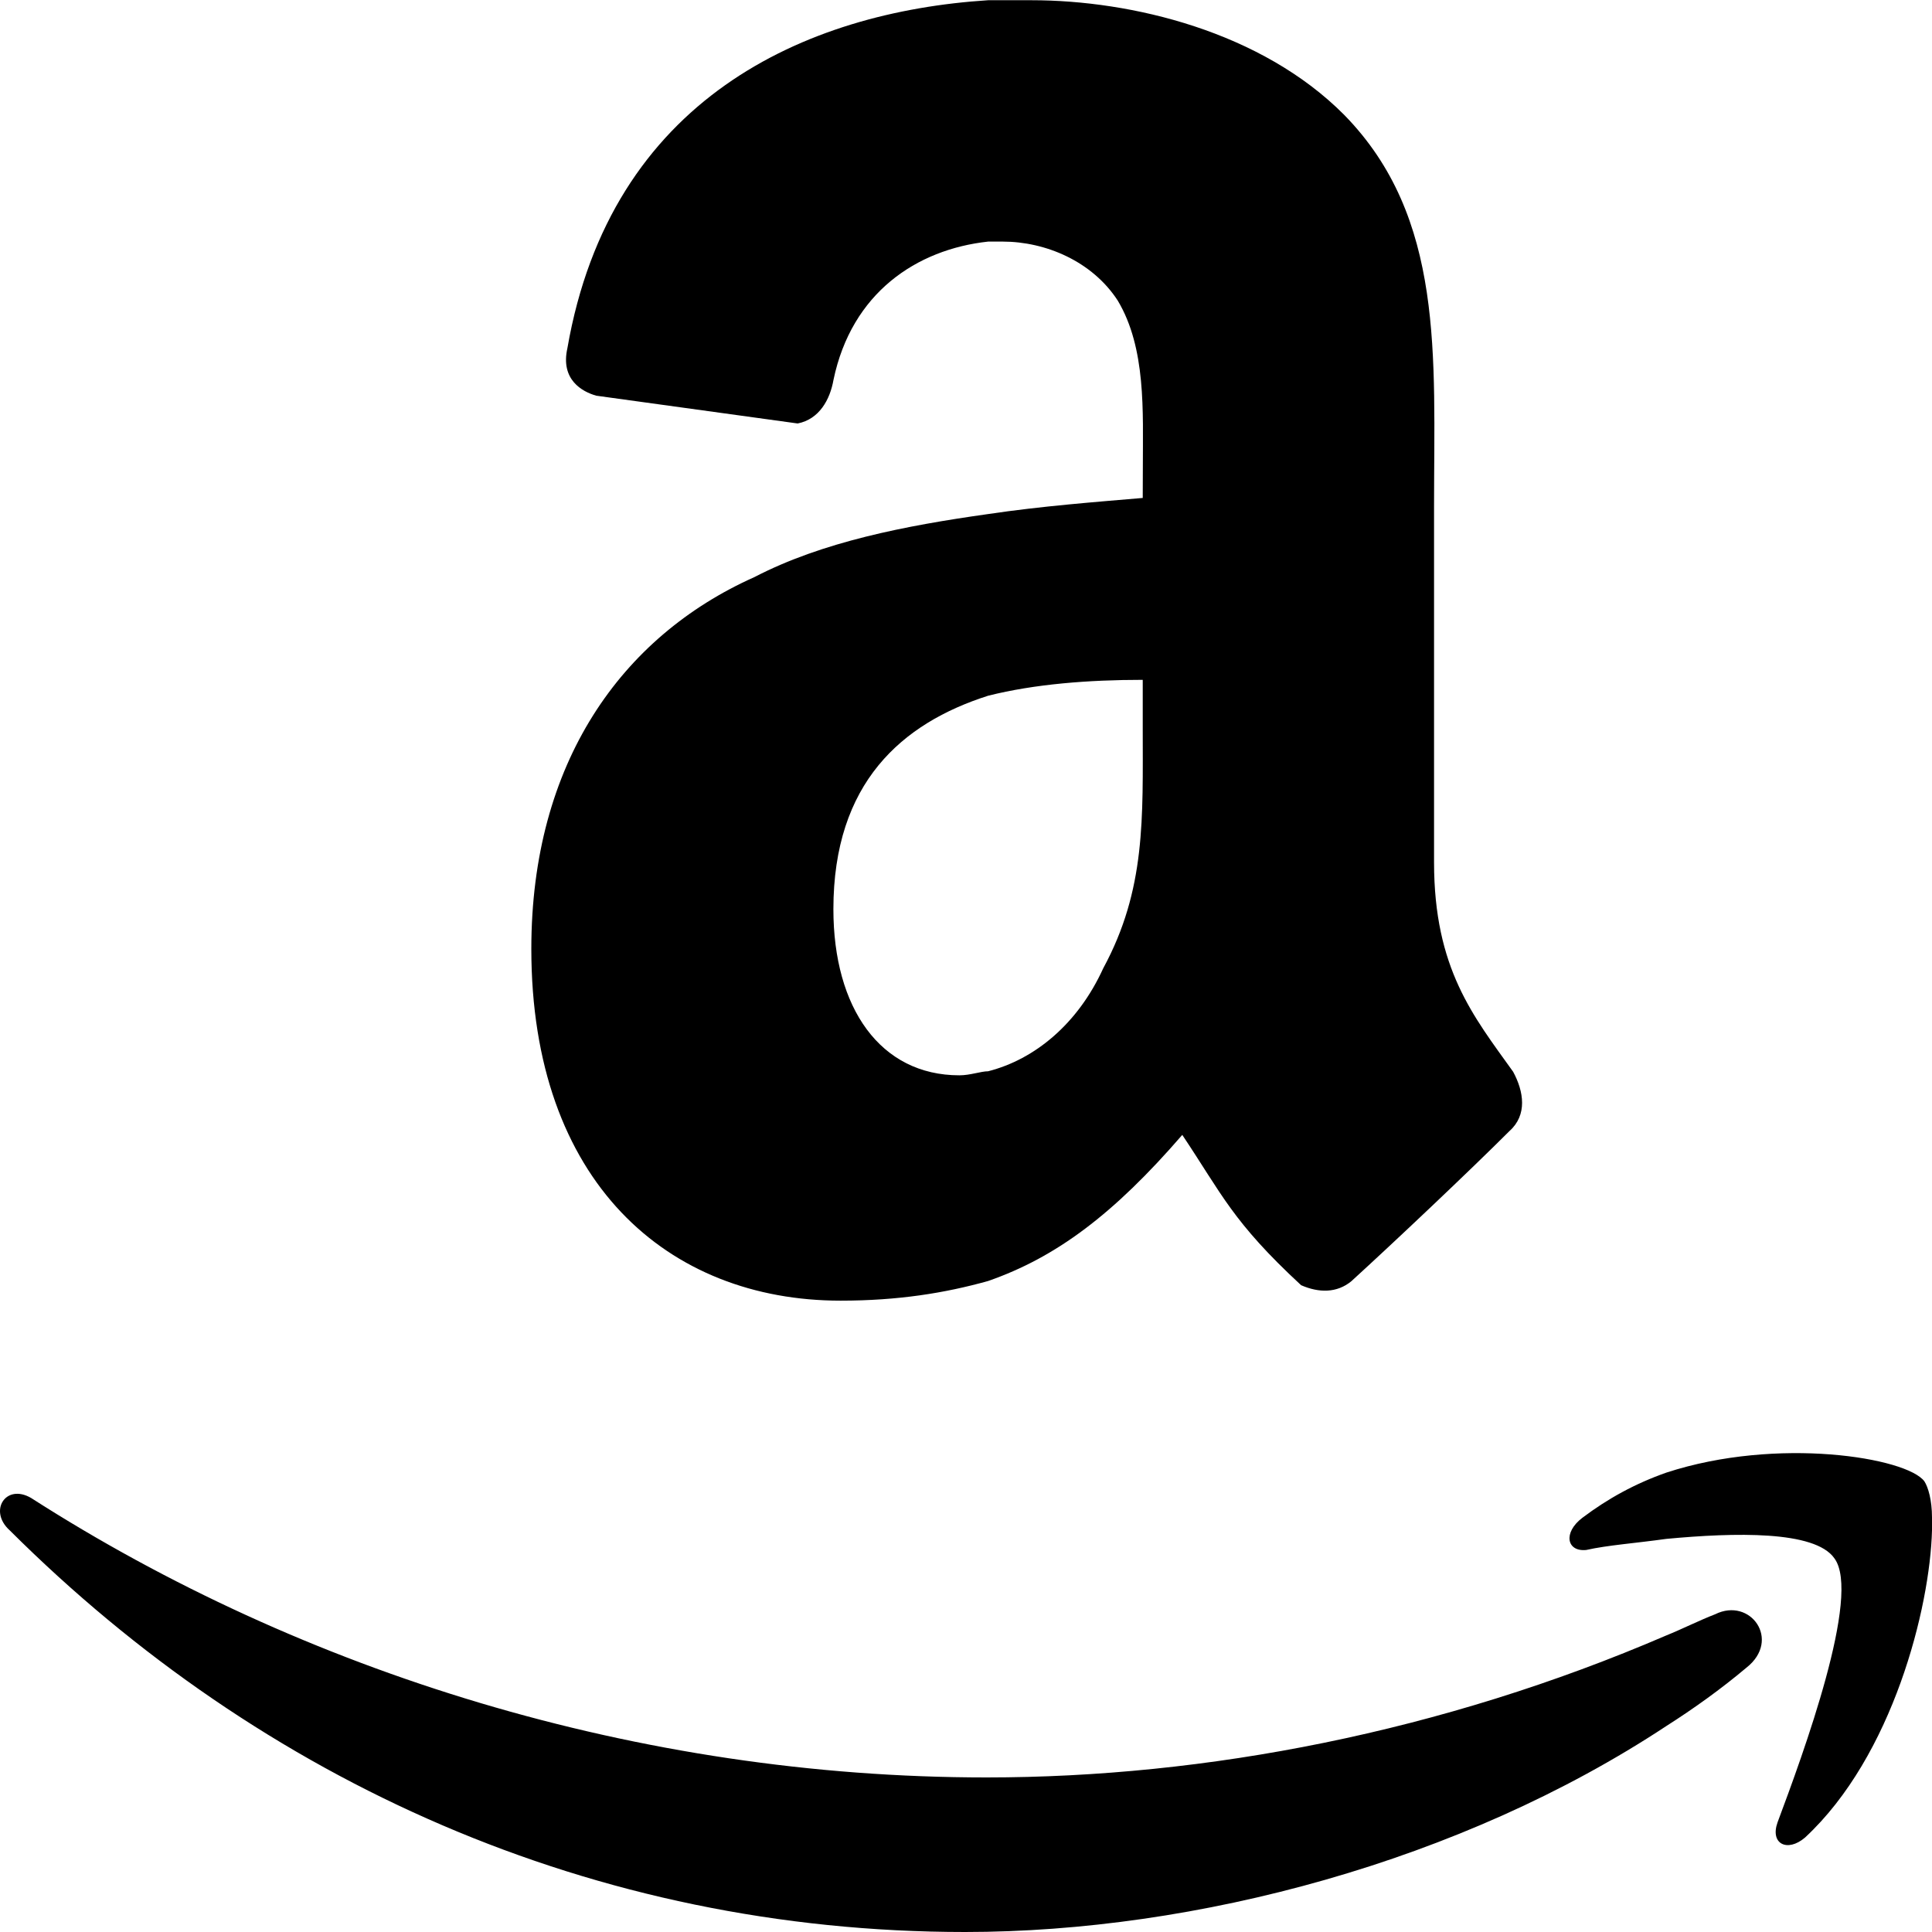
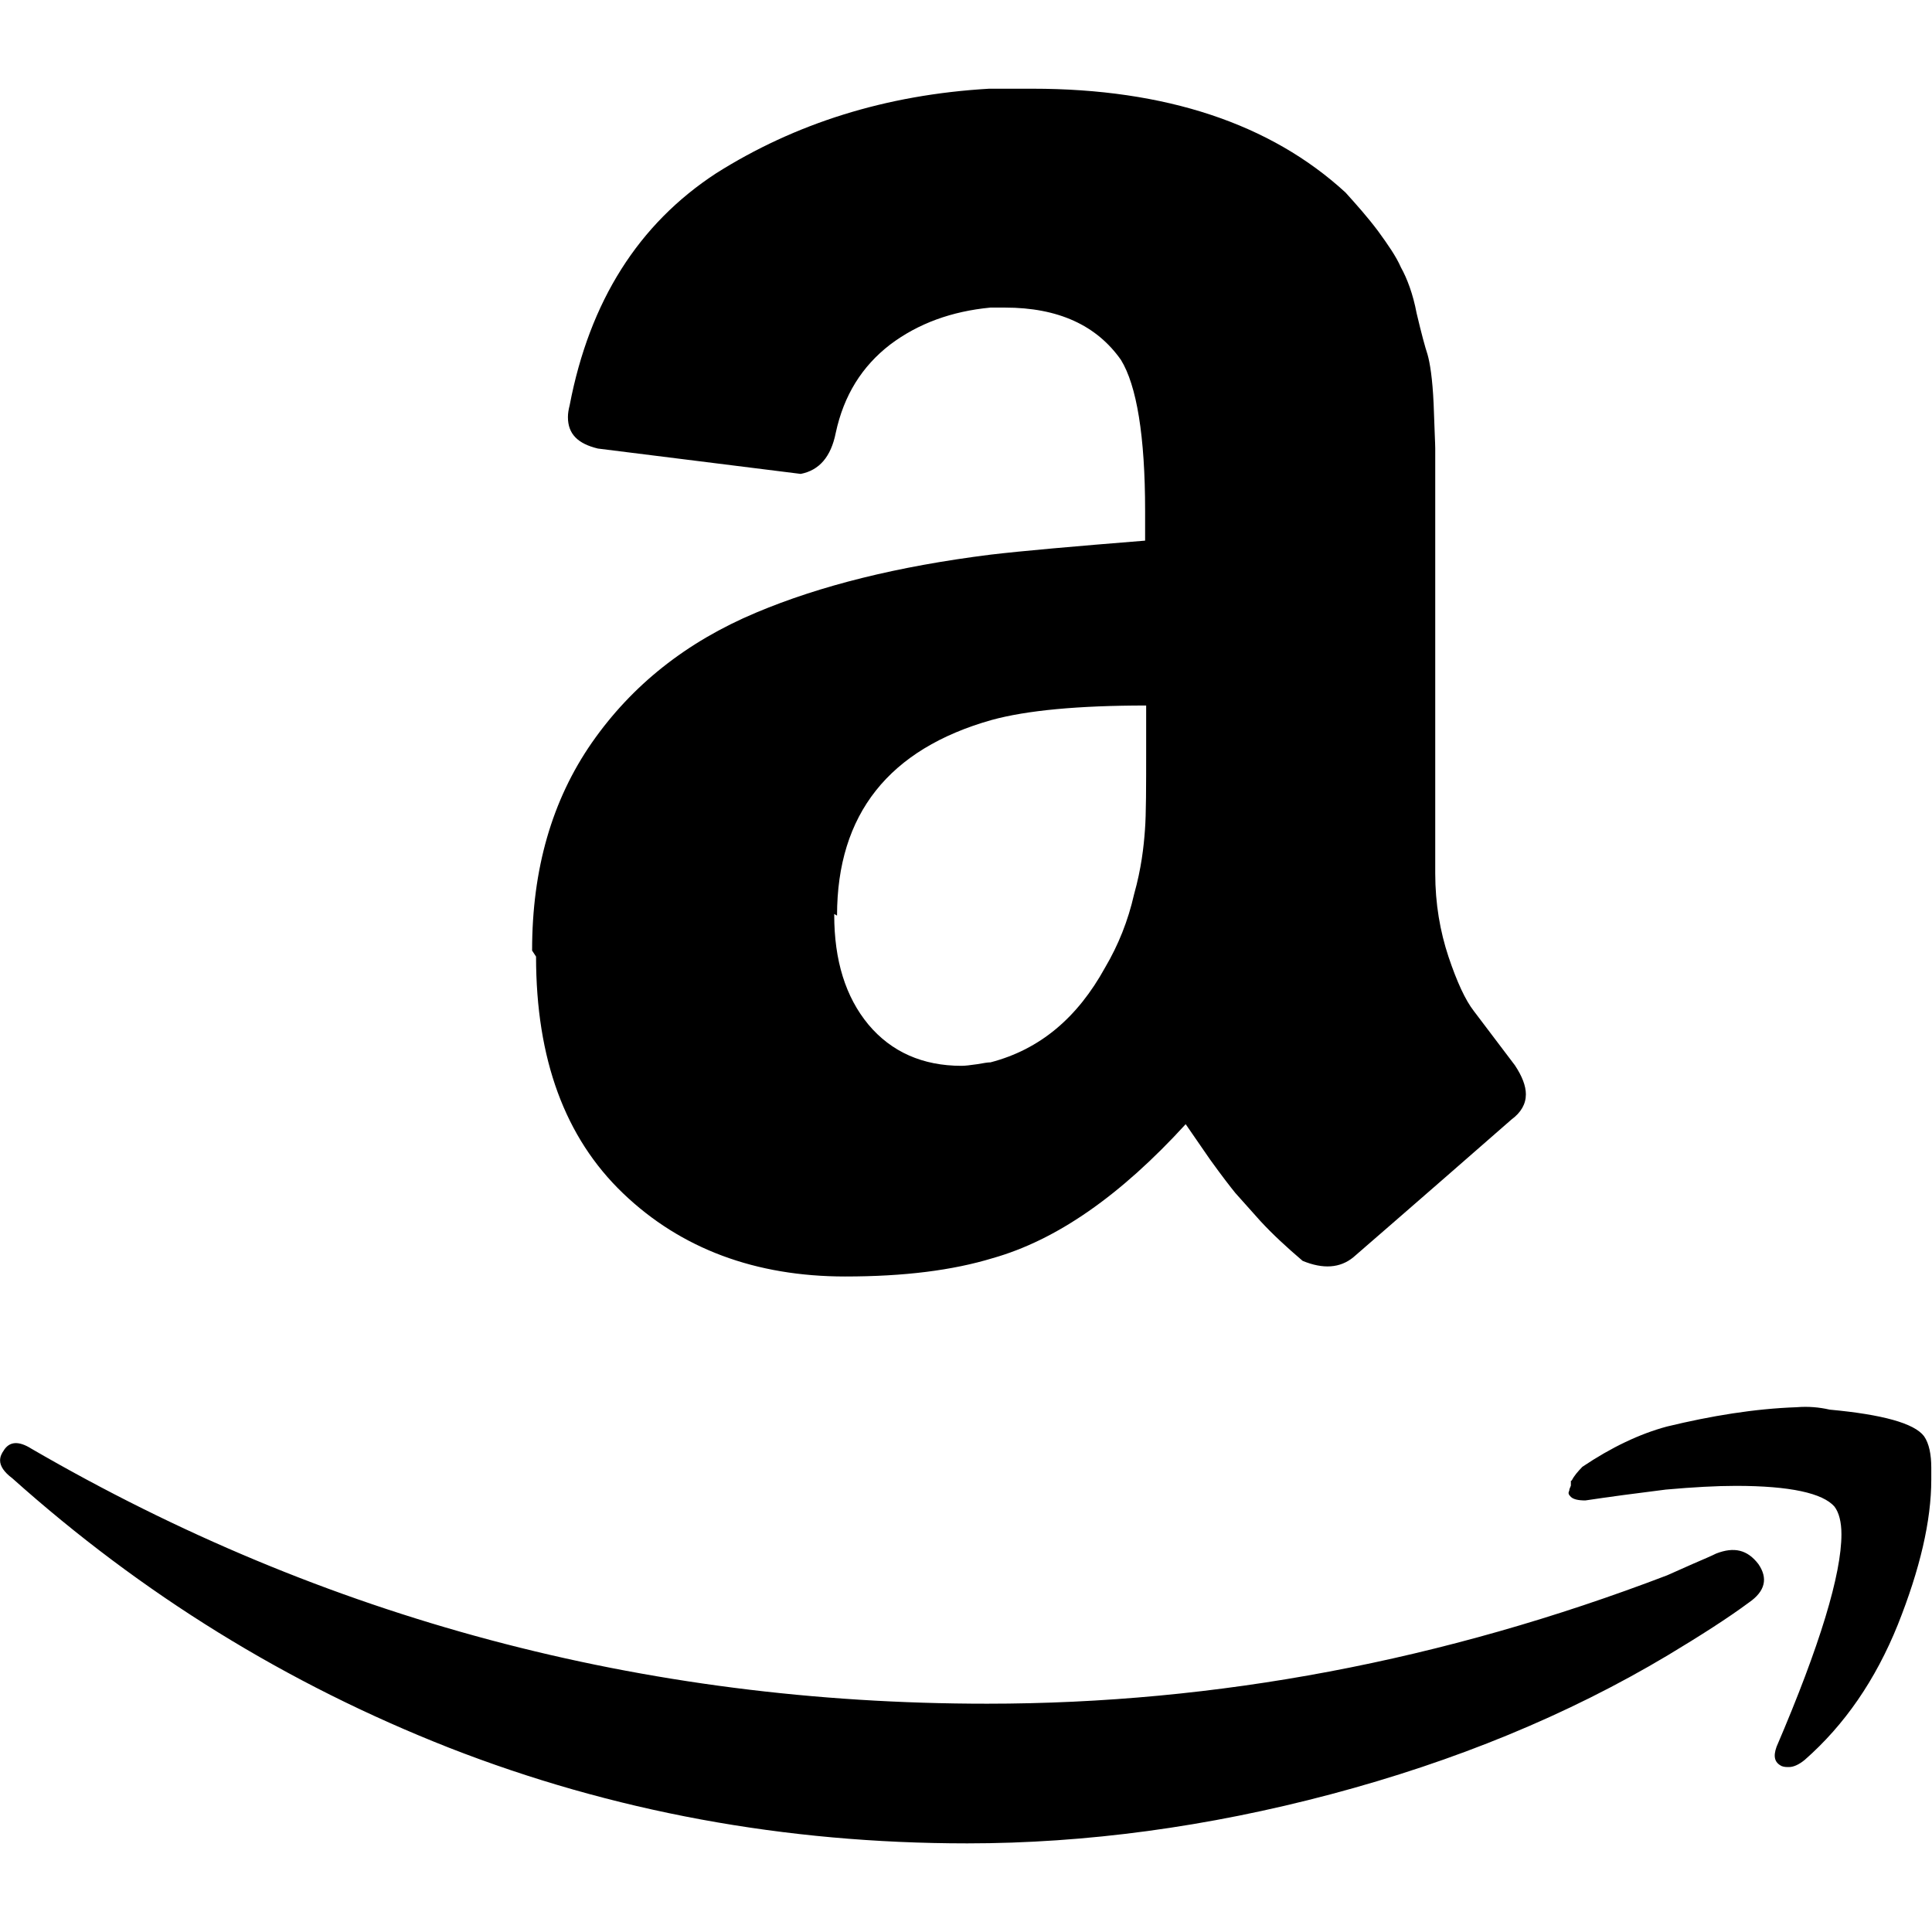
- <svg xmlns="http://www.w3.org/2000/svg" version="1.1" id="Capa_1" x="0px" y="0px" width="17.25px" height="17.25px" viewBox="9.084 9.084 17.25 17.25" enable-background="new 9.084 9.084 17.25 17.25" xml:space="preserve">
-   <g>
-     <path d="M19.287,13.53c-0.418,0.036-0.899,0.072-1.382,0.144c-0.738,0.104-1.477,0.247-2.086,0.563   c-1.188,0.531-1.991,1.66-1.991,3.319c0,2.084,1.221,3.141,2.761,3.141c0.515,0,0.932-0.068,1.316-0.175   c0.611-0.212,1.125-0.6,1.735-1.305c0.354,0.529,0.449,0.776,1.061,1.342c0.16,0.07,0.32,0.07,0.448-0.035   c0.386-0.352,1.059-0.988,1.413-1.342c0.16-0.143,0.128-0.352,0.032-0.529c-0.354-0.495-0.706-0.919-0.706-1.87v-3.178   c0-1.344,0.096-2.578-0.802-3.495c-0.739-0.744-1.896-1.024-2.793-1.024c-0.129,0-0.257,0-0.386,0   c-1.638,0.105-3.371,0.881-3.757,3.107c-0.063,0.28,0.13,0.388,0.258,0.424l1.798,0.248c0.193-0.038,0.289-0.213,0.32-0.39   c0.162-0.775,0.739-1.164,1.381-1.234c0.033,0,0.065,0,0.129,0c0.385,0,0.801,0.177,1.028,0.527   c0.254,0.425,0.224,0.991,0.224,1.484L19.287,13.53L19.287,13.53z M18.934,17.73c-0.225,0.494-0.61,0.813-1.028,0.919   c-0.064,0-0.159,0.036-0.256,0.036c-0.706,0-1.125-0.601-1.125-1.483c0-1.128,0.611-1.66,1.381-1.906   c0.417-0.105,0.9-0.142,1.381-0.142v0.424C19.287,16.391,19.316,17.025,18.934,17.73z M26.334,22.633v0.115   c-0.018,0.689-0.349,2.015-1.134,2.743c-0.157,0.134-0.314,0.057-0.245-0.136c0.229-0.612,0.751-2.033,0.507-2.358   c-0.174-0.249-0.89-0.23-1.5-0.173c-0.278,0.039-0.523,0.056-0.715,0.099c-0.174,0.018-0.21-0.154-0.035-0.287   c0.228-0.172,0.472-0.306,0.751-0.404c0.993-0.324,2.146-0.134,2.303,0.078C26.3,22.363,26.334,22.478,26.334,22.633z    M24.677,23.974c-0.227,0.191-0.47,0.365-0.715,0.521c-1.831,1.209-4.203,1.839-6.261,1.839c-3.315,0-6.28-1.343-8.53-3.586   c-0.193-0.173-0.036-0.422,0.191-0.289c2.425,1.554,5.425,2.495,8.53,2.495c1.955,0,4.063-0.403,6.07-1.268   c0.139-0.056,0.296-0.135,0.436-0.189C24.712,23.341,24.991,23.727,24.677,23.974z" />
-   </g>
+ <svg xmlns="http://www.w3.org/2000/svg" aria-labelledby="simpleicons-amazon-icon" role="img" viewBox="0 0 24 24">
+   <path d="M.045 18.02c.072-.116.187-.124.348-.022 3.636 2.11 7.594 3.166 11.87 3.166 2.852 0 5.668-.533 8.447-1.595l.315-.14c.138-.06.234-.1.293-.13.226-.088.39-.046.525.13.12.174.09.336-.12.48-.256.19-.6.41-1.006.654-1.244.743-2.64 1.316-4.185 1.726-1.53.406-3.045.61-4.516.61-2.265 0-4.41-.396-6.435-1.187-2.02-.794-3.82-1.91-5.43-3.35-.1-.074-.15-.15-.15-.22 0-.047.02-.09.05-.13zm6.565-6.218c0-1.005.247-1.863.743-2.577.495-.71 1.17-1.25 2.04-1.615.796-.335 1.756-.575 2.912-.72.39-.046 1.033-.103 1.92-.174v-.37c0-.93-.105-1.558-.3-1.875-.302-.43-.78-.65-1.44-.65h-.182c-.48.046-.896.196-1.246.46-.35.27-.575.63-.675 1.096-.06.3-.206.465-.435.51l-2.52-.315c-.248-.06-.372-.18-.372-.39 0-.046.007-.09.022-.15.247-1.29.855-2.25 1.82-2.88.976-.616 2.1-.975 3.39-1.05h.54c1.65 0 2.957.434 3.888 1.29.135.15.27.3.405.48.12.165.224.314.283.45.075.134.15.33.195.57.06.254.105.42.135.51.03.104.062.3.076.615.01.313.02.493.02.553v5.28c0 .376.06.72.165 1.036.105.313.21.54.315.674l.51.674c.09.136.136.256.136.36 0 .12-.06.226-.18.314-1.2 1.05-1.86 1.62-1.963 1.71-.165.135-.375.15-.63.045-.195-.166-.375-.332-.526-.496l-.31-.347c-.06-.074-.166-.21-.317-.42l-.3-.435c-.81.886-1.603 1.44-2.4 1.665-.494.15-1.093.227-1.83.227-1.11 0-2.04-.343-2.76-1.034-.72-.69-1.08-1.665-1.08-2.94l-.05-.076zm3.753-.438c0 .566.14 1.02.425 1.364.285.34.675.512 1.155.512.045 0 .106-.007.195-.02.09-.016.134-.023.166-.023.614-.16 1.08-.553 1.424-1.178.165-.28.285-.58.36-.91.09-.32.12-.59.135-.8.015-.195.015-.54.015-1.005v-.54c-.84 0-1.484.06-1.92.18-1.275.36-1.92 1.17-1.92 2.43l-.035-.02zm9.162 7.027c.03-.06.075-.11.132-.17.362-.243.714-.41 1.05-.5.55-.133 1.09-.222 1.612-.24.14-.012.28 0 .41.03.65.06 1.05.168 1.172.33.063.09.09.228.09.39v.15c0 .51-.14 1.11-.415 1.8-.278.69-.664 1.248-1.156 1.68-.073.06-.14.09-.197.09-.03 0-.06 0-.09-.012-.09-.044-.107-.12-.064-.24.54-1.26.806-2.143.806-2.64 0-.15-.03-.27-.087-.344-.145-.166-.55-.257-1.224-.257-.243 0-.533.016-.87.046-.363.045-.7.09-1 .135-.09 0-.148-.014-.18-.044-.03-.03-.036-.047-.02-.077 0-.017.006-.03.02-.063v-.06z" />
</svg>
